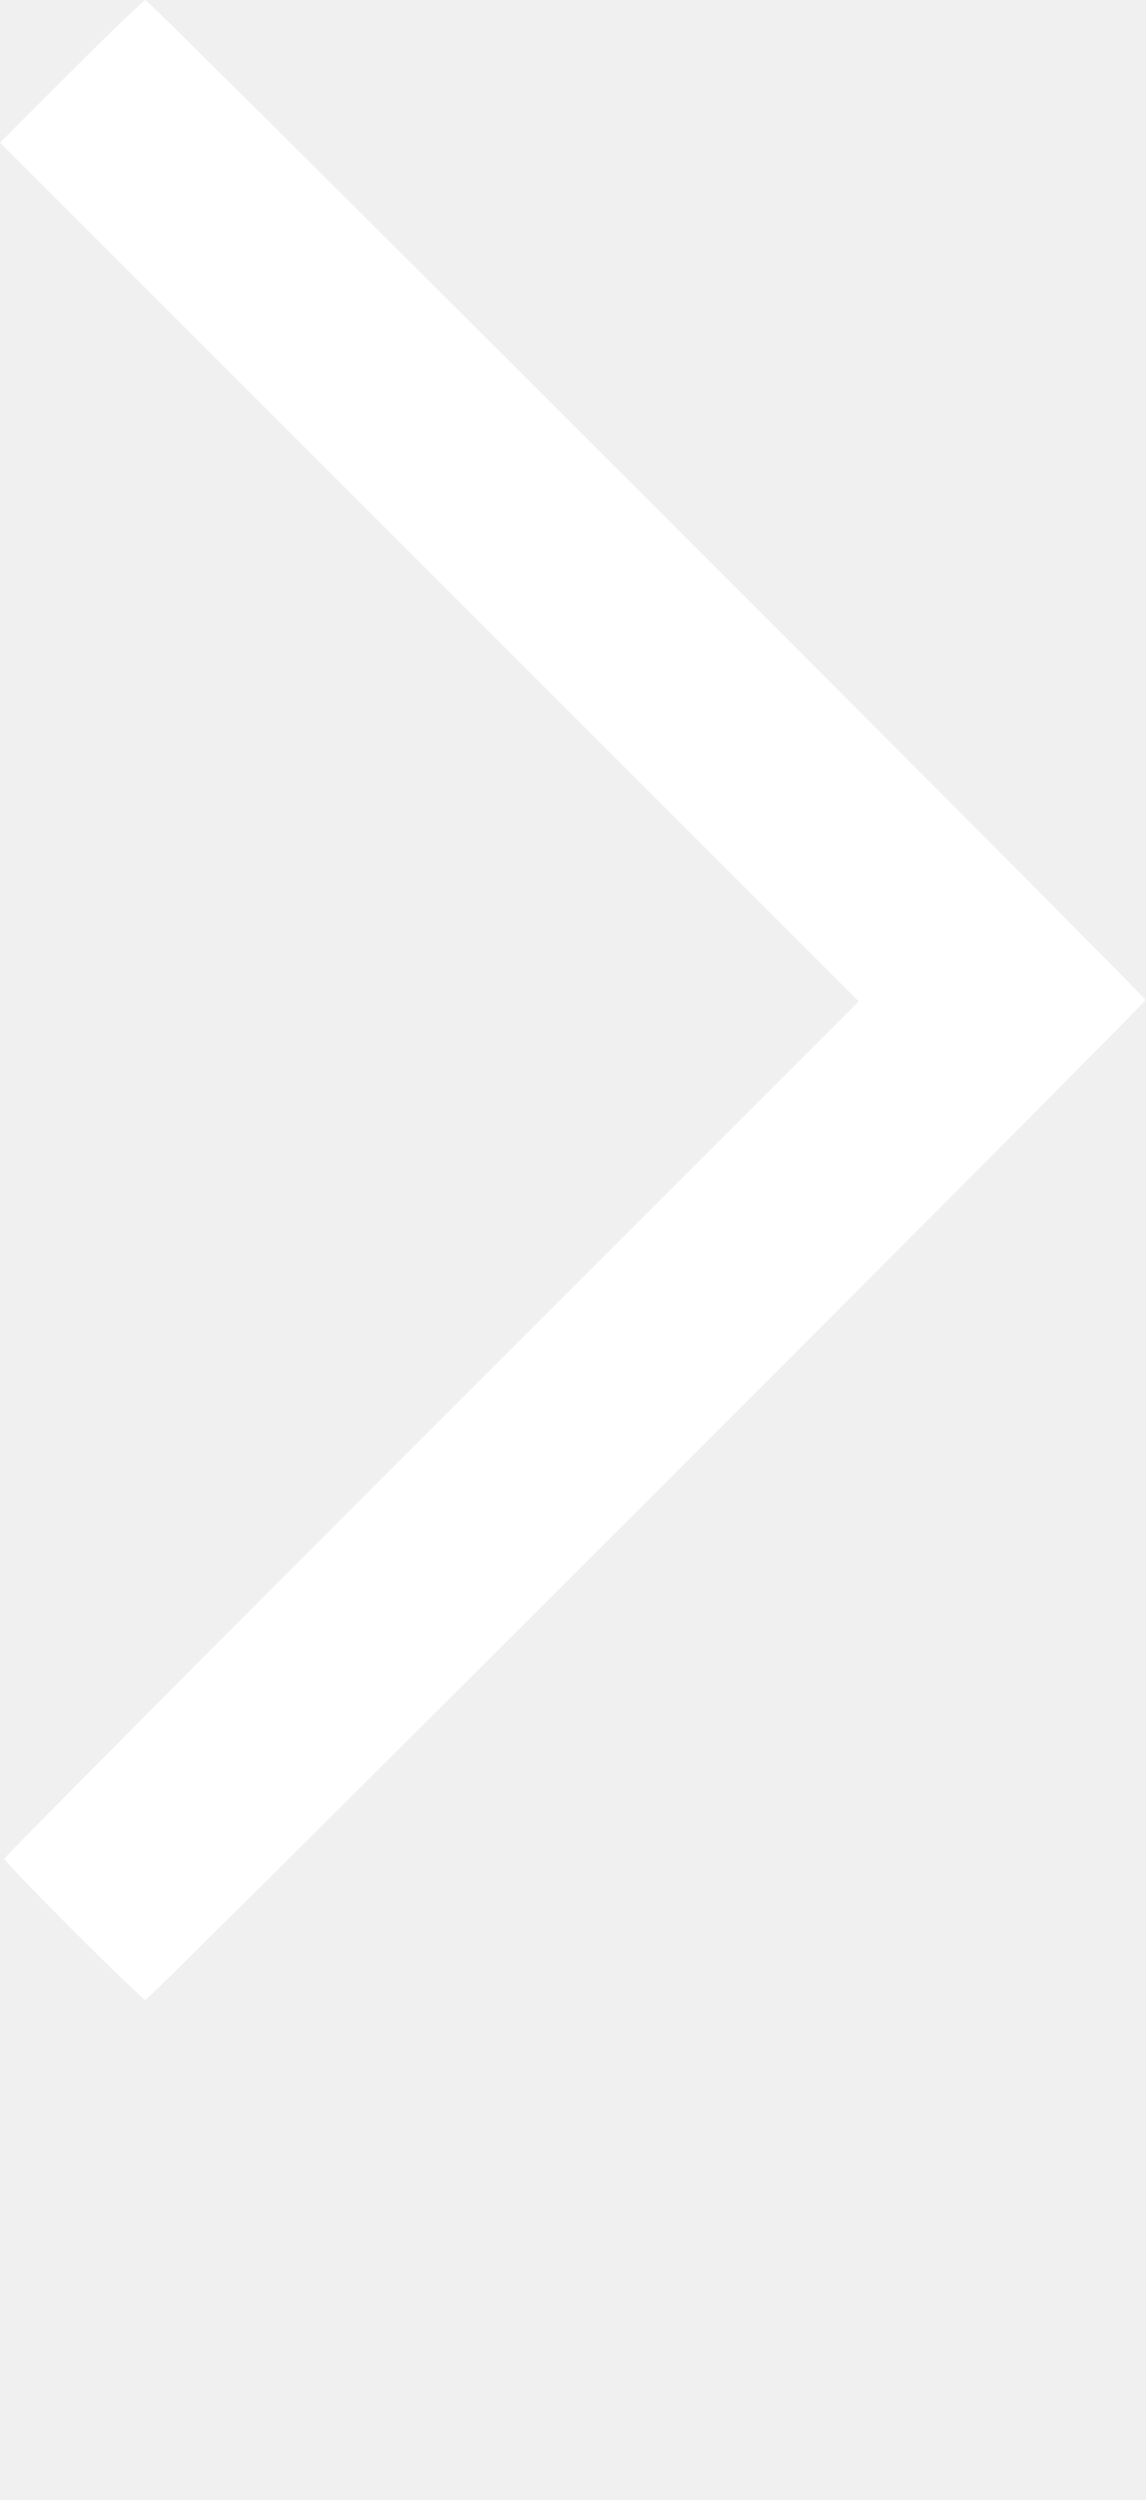
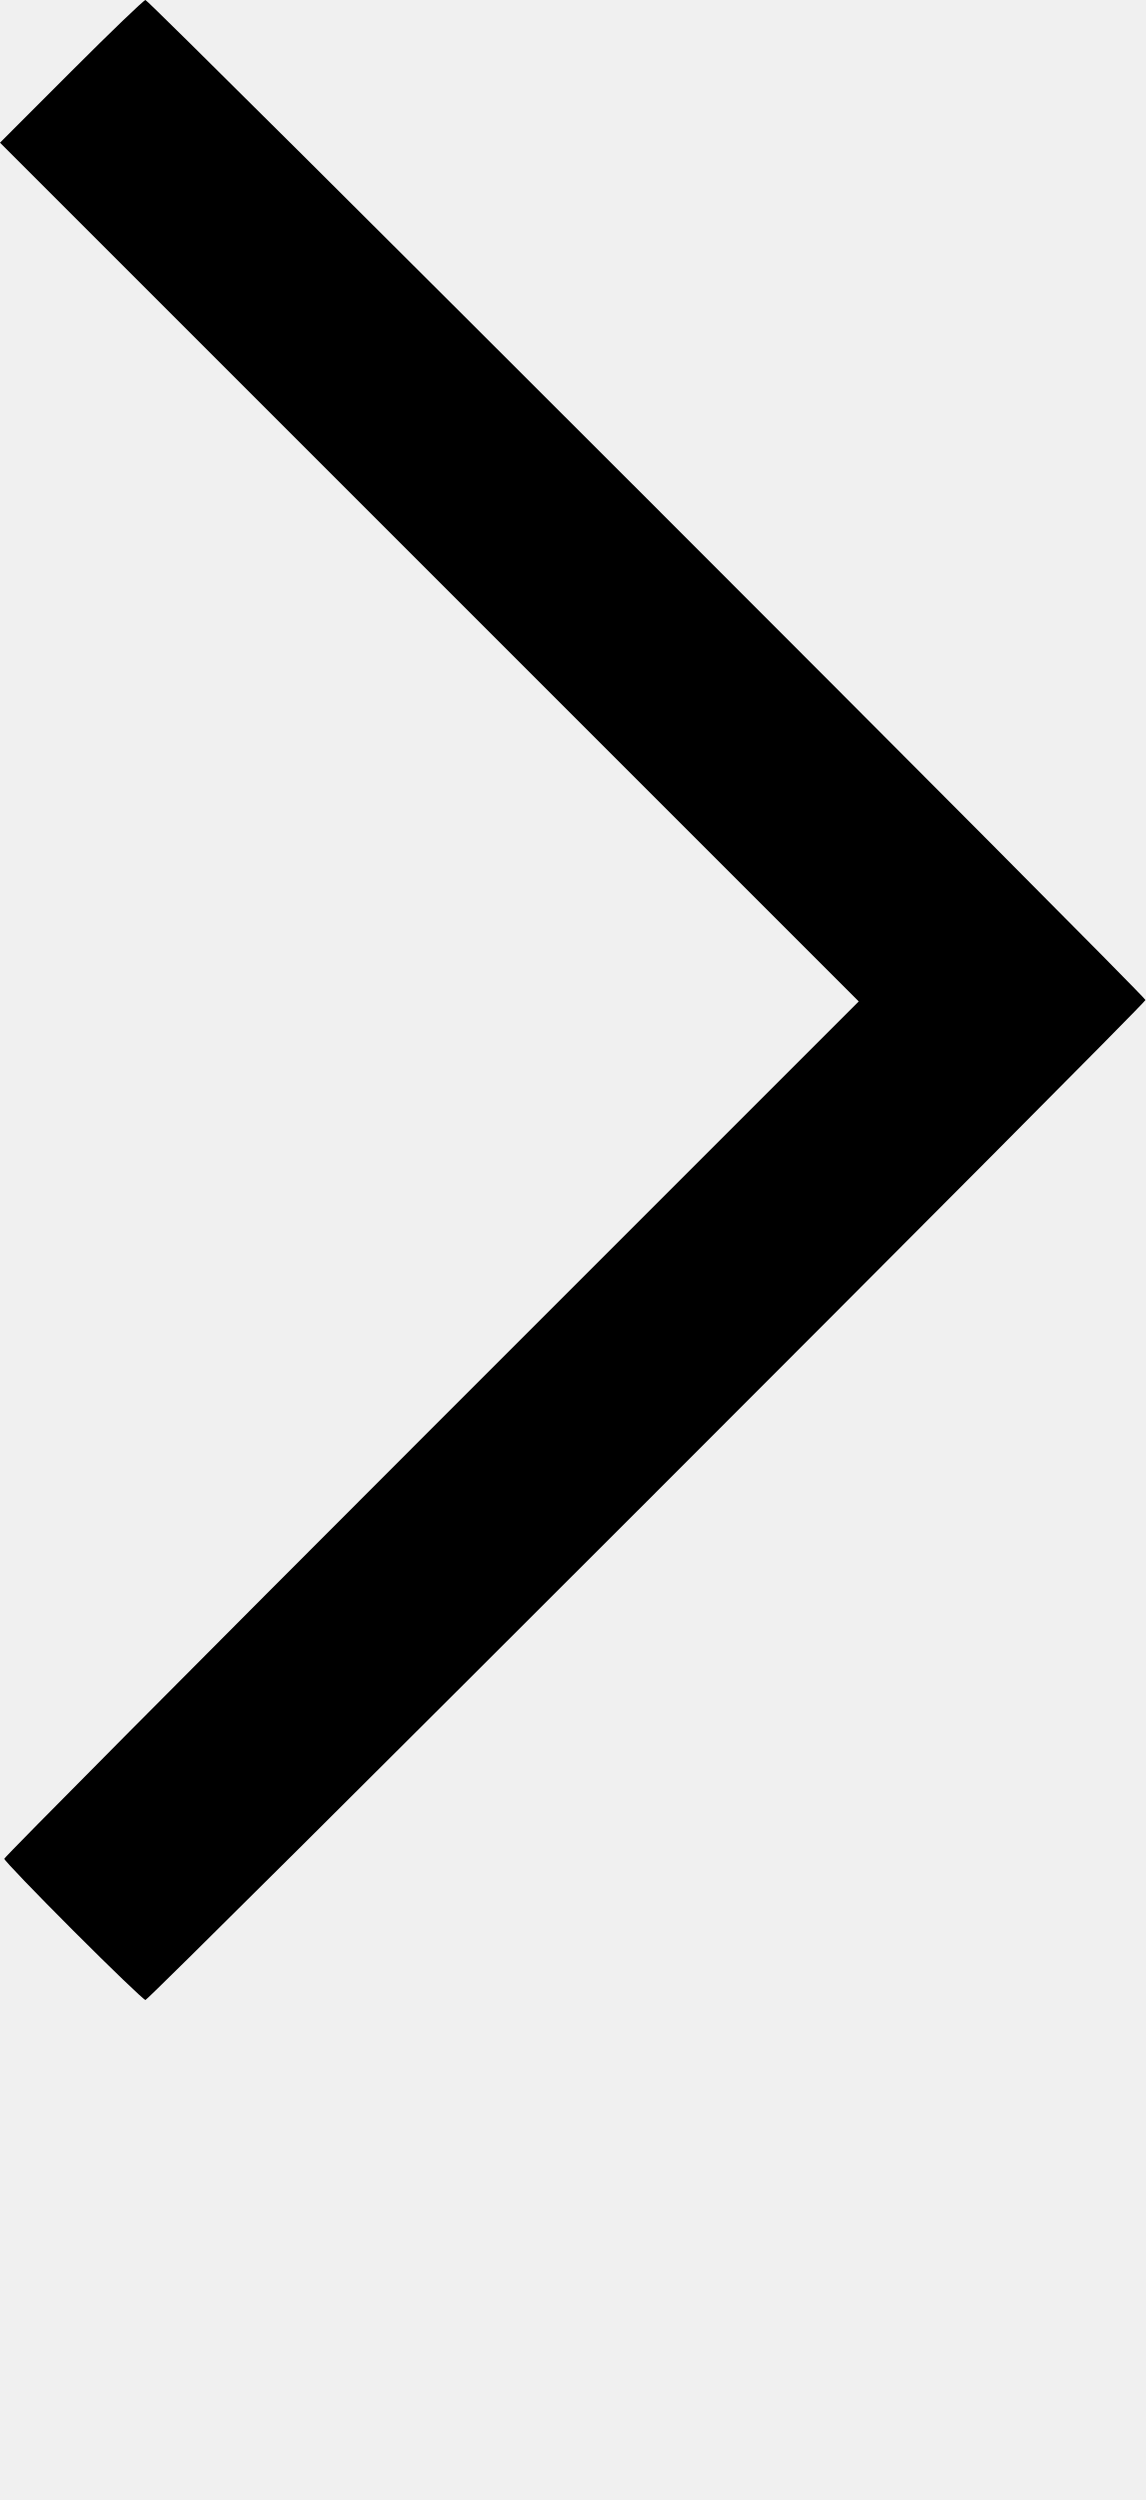
- <svg xmlns="http://www.w3.org/2000/svg" width="1rem" fill="white" class="ico__chevronArrowVertical" aria-hidden="false" role="img" aria-labelledby="iconChevronRight" viewBox="0 0 501.864 1095.313" version="1.1">
+ <svg xmlns="http://www.w3.org/2000/svg" aria-hidden="true" role="img" aria-labelledby="iconChevronRight" viewBox="0 0 501.864 1095.313" version="1.1">
  <g transform="translate(1375.431,-2089.865)">
    <path d="m -1343.264,2935.794 c -16.667,-16.677 -30.303,-30.88 -30.303,-31.561 0,-0.681 84.234,-85.474 187.186,-188.428 l 187.186,-187.189 -188.118,-188.121 -188.118,-188.121 31.235,-31.254 c 17.179,-17.19 31.802,-31.254 32.496,-31.254 1.641,0 438.133,436.486 438.133,438.128 0,1.64 -436.496,438.122 -438.136,438.122 -0.692,0 -14.895,-13.645 -31.561,-30.322 z" />
  </g>
</svg>
